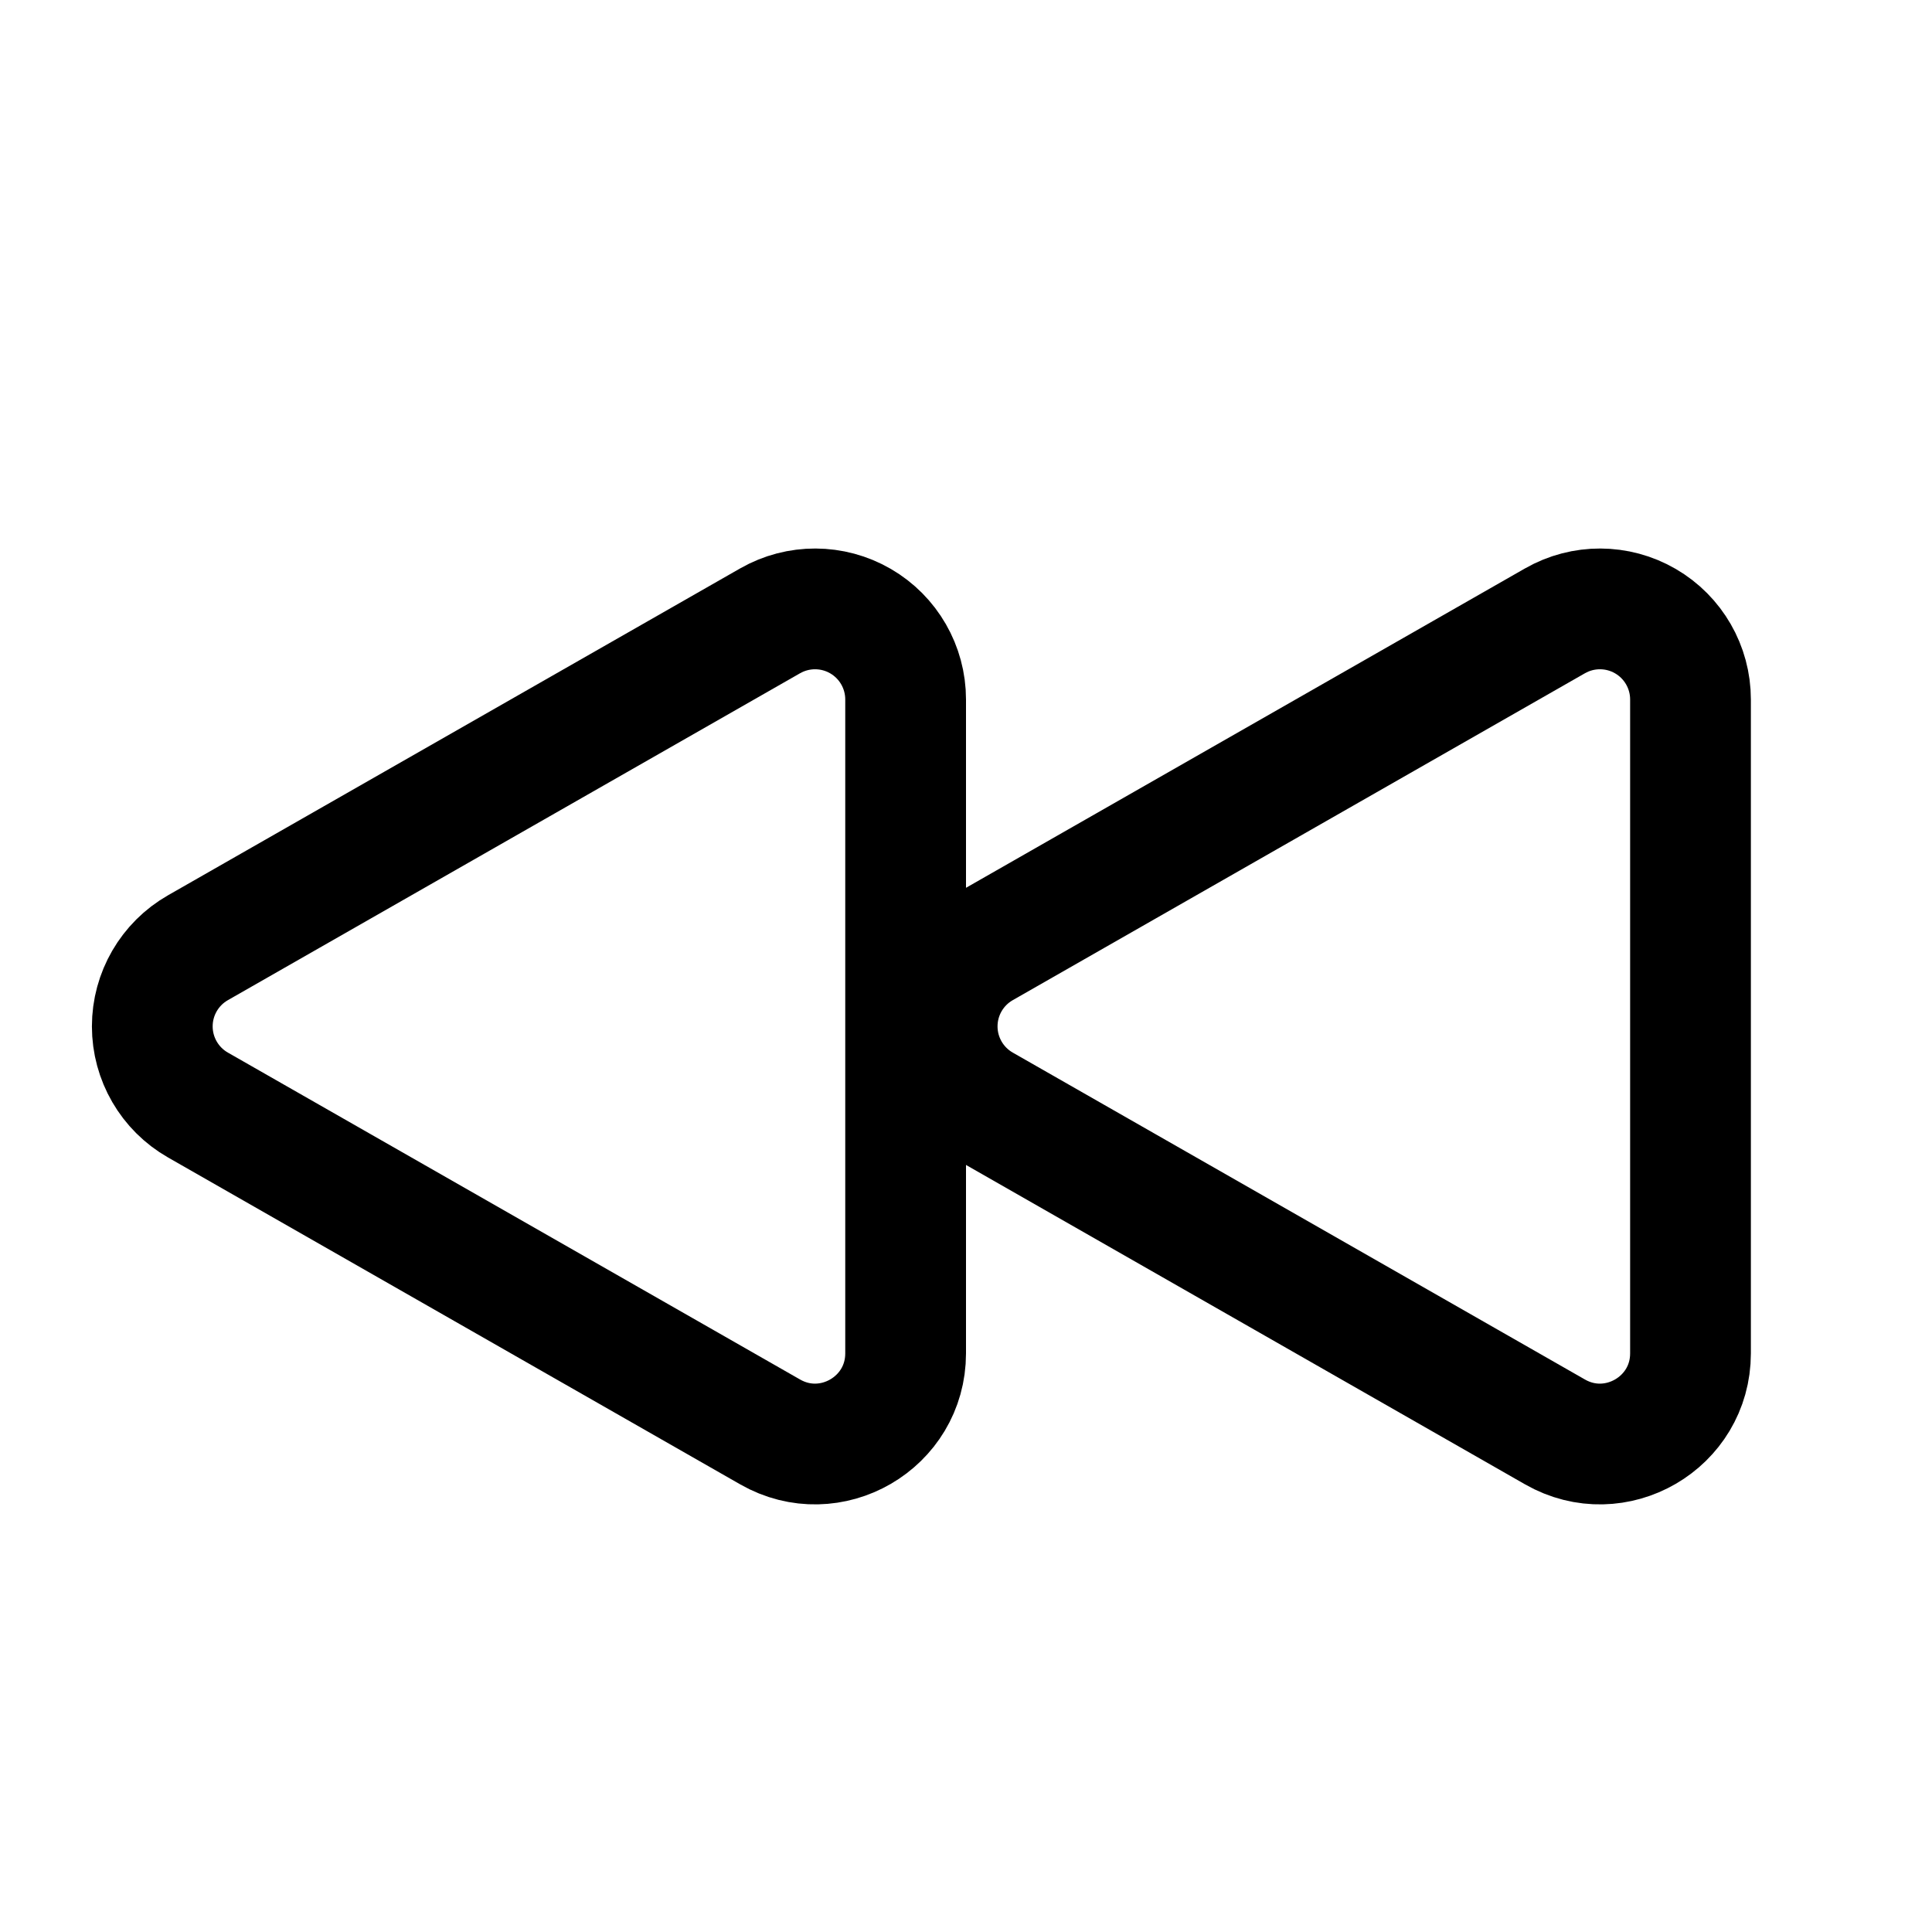
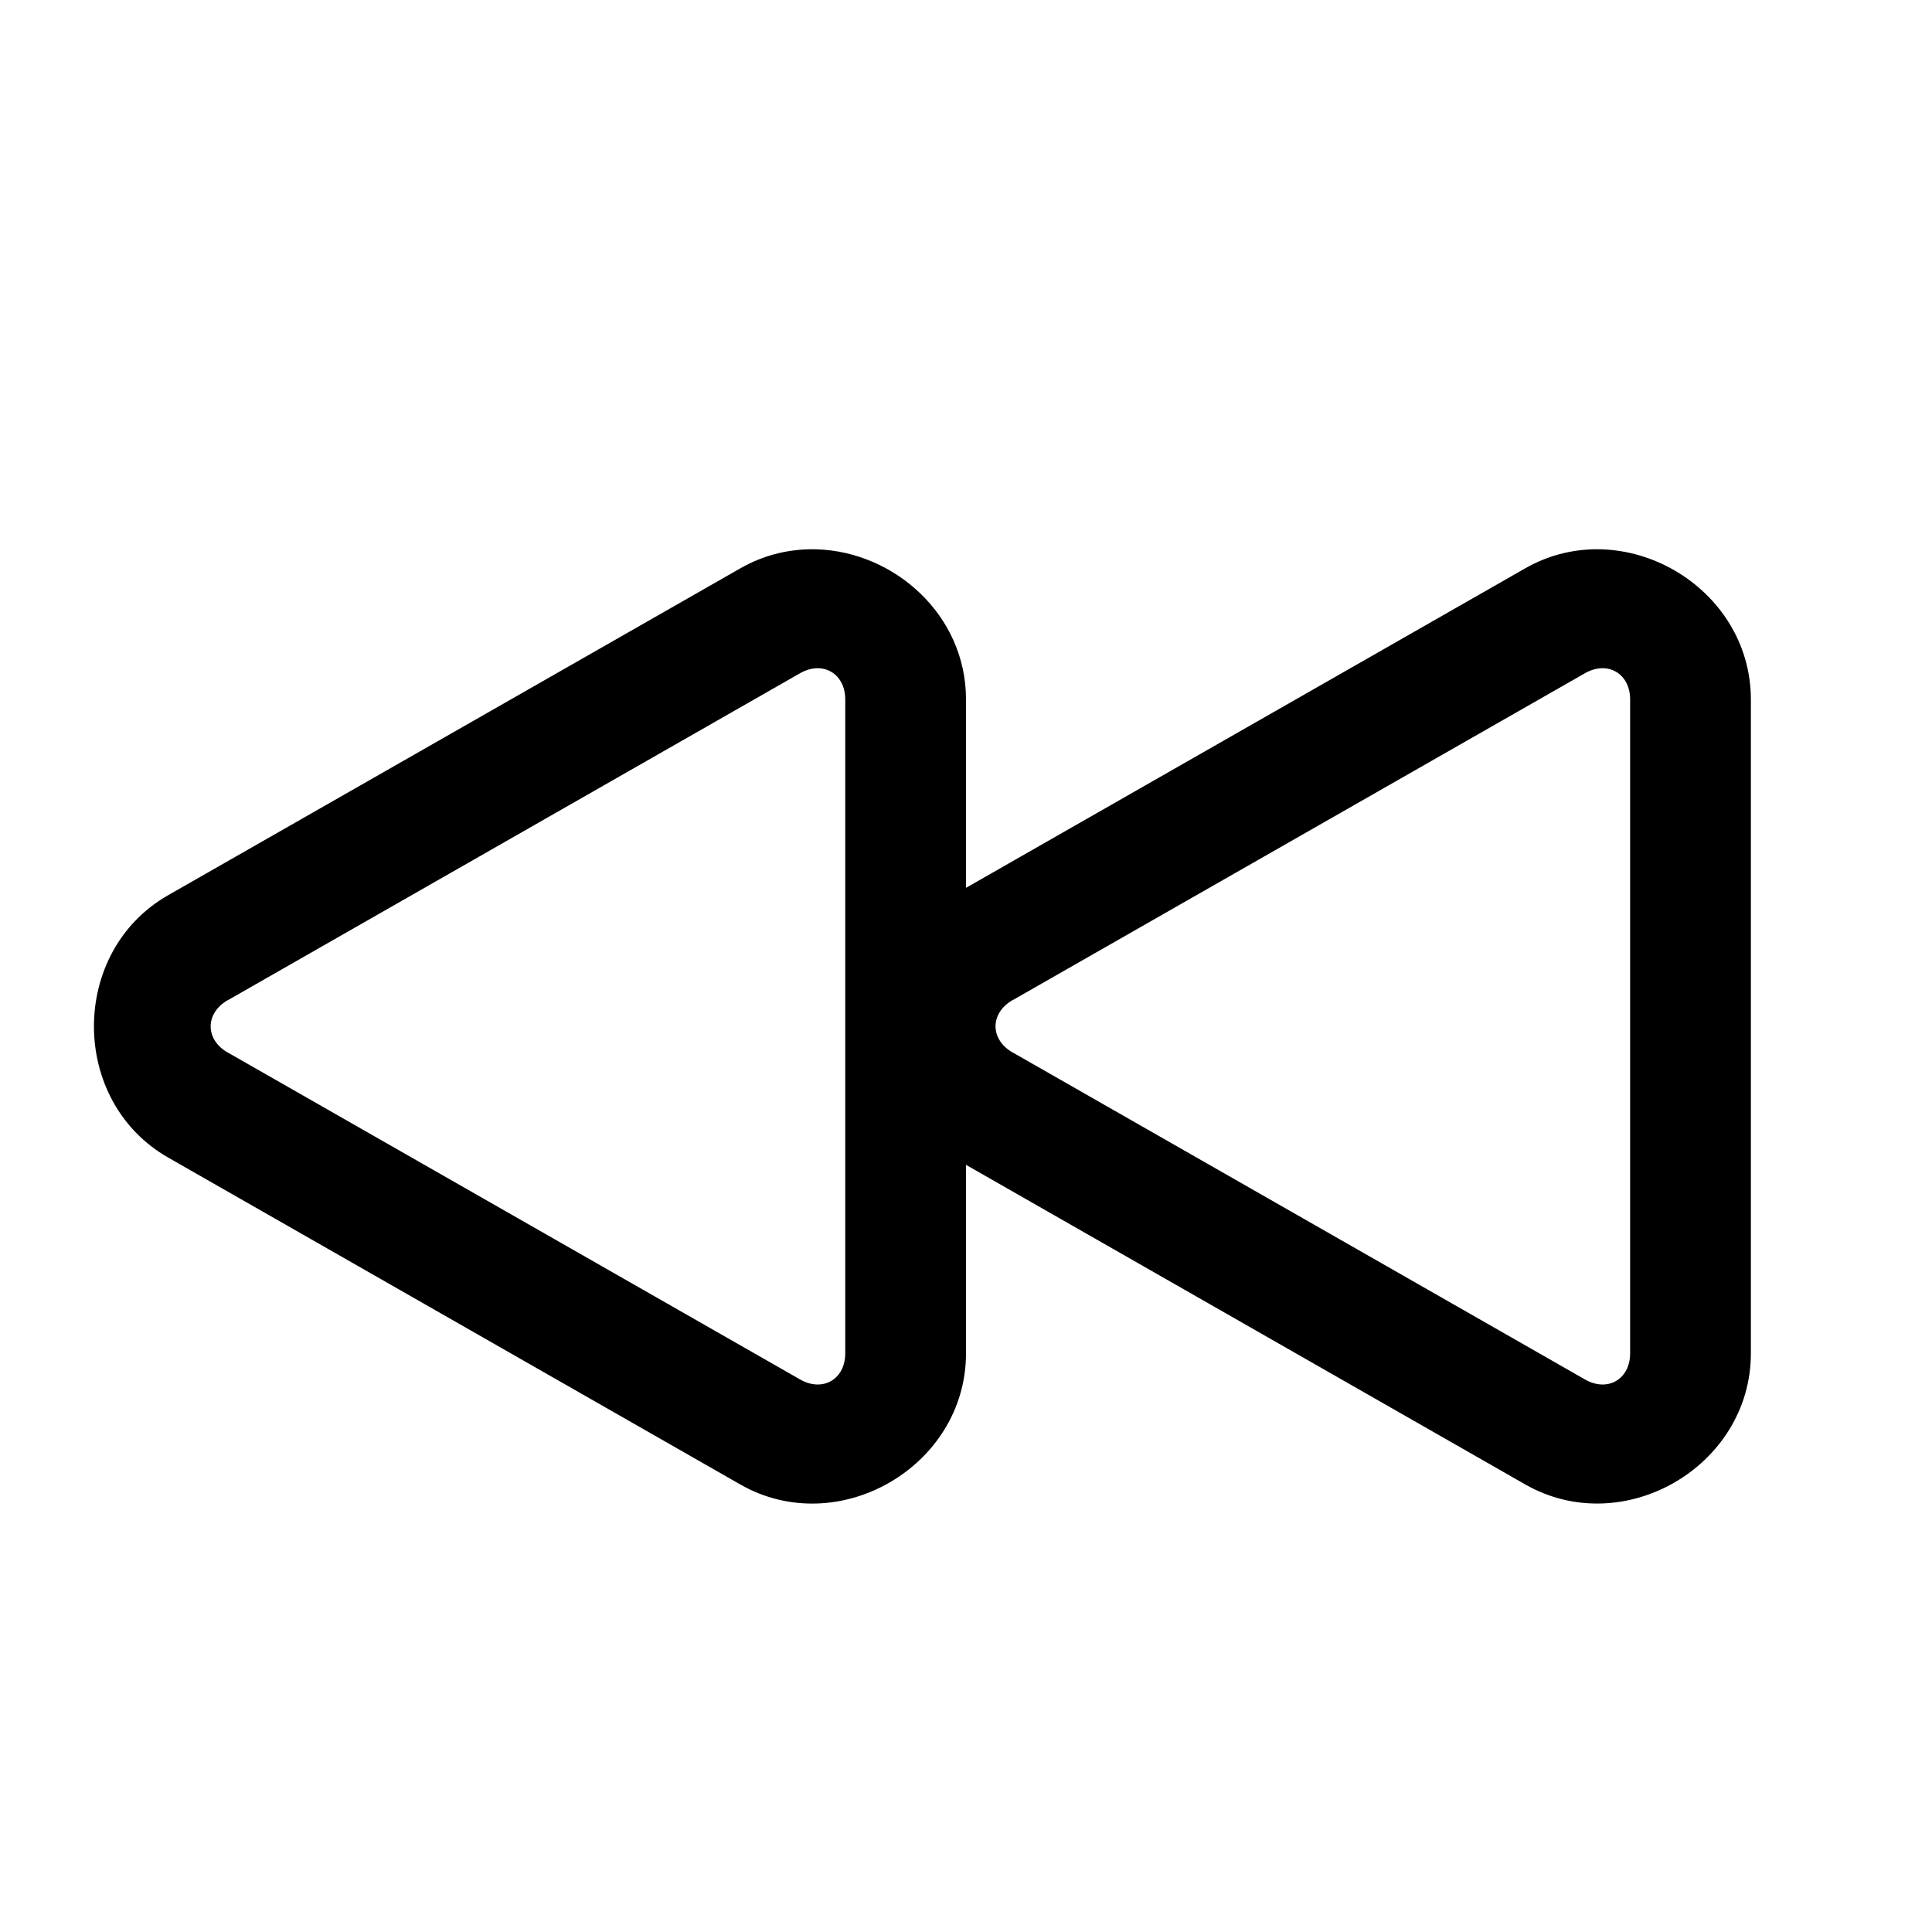
- <svg xmlns="http://www.w3.org/2000/svg" width="24" height="24" viewBox="0 0 24 24">
-   <path fill="none" stroke="currentColor" stroke-linecap="round" stroke-linejoin="round" stroke-width="1.5" d="M21 16.812c0 .863-.933 1.405-1.683.976l-7.108-4.061a1.125 1.125 0 0 1 0-1.954l7.108-4.061A1.125 1.125 0 0 1 21 8.689zm-9.75 0c0 .863-.933 1.405-1.683.976l-7.108-4.061a1.125 1.125 0 0 1 0-1.954l7.108-4.061a1.125 1.125 0 0 1 1.683.977z" />
+ <svg xmlns="http://www.w3.org/2000/svg" width="24" height="24" viewBox="0 0 24 24" version="1.1" id="svg1">
+   <defs id="defs1" />
+   <path style="baseline-shift:baseline;display:inline;overflow:visible;vector-effect:none;fill:currentColor;stroke-linecap:round;stroke-linejoin:round;enable-background:accumulate;stop-color:#000000;stop-opacity:1;opacity:1" d="M 10.148,6.824 C 9.828,6.814 9.5,6.886 9.195,7.061 L 2.088,11.121 c -1.228,0.701 -1.228,2.556 0,3.258 l 7.107,4.061 C 10.414,19.137 12,18.216 12,16.812 v -2.342 l 6.945,3.969 C 20.164,19.137 21.75,18.216 21.75,16.812 V 8.689 C 21.75,7.286 20.164,6.364 18.945,7.061 L 12,11.029 V 8.689 C 12,7.637 11.109,6.855 10.148,6.824 Z M 9.939,8.363 C 10.22,8.203 10.5,8.366 10.5,8.689 V 16.812 c 0,0.322 -0.28,0.485 -0.561,0.324 L 2.832,13.076 a 0.75,0.75 0 0 0 -0.002,0 c -0.284,-0.162 -0.284,-0.49 0,-0.652 a 0.75,0.75 0 0 0 0.002,0 z m 9.75,0 C 19.97,8.203 20.25,8.366 20.25,8.689 V 16.812 c 0,0.322 -0.28,0.485 -0.561,0.324 l -7.107,-4.061 a 0.75,0.75 0 0 0 -0.002,0 c -0.284,-0.162 -0.284,-0.49 0,-0.652 a 0.75,0.75 0 0 0 0.002,0 z" id="path1" />
</svg>
